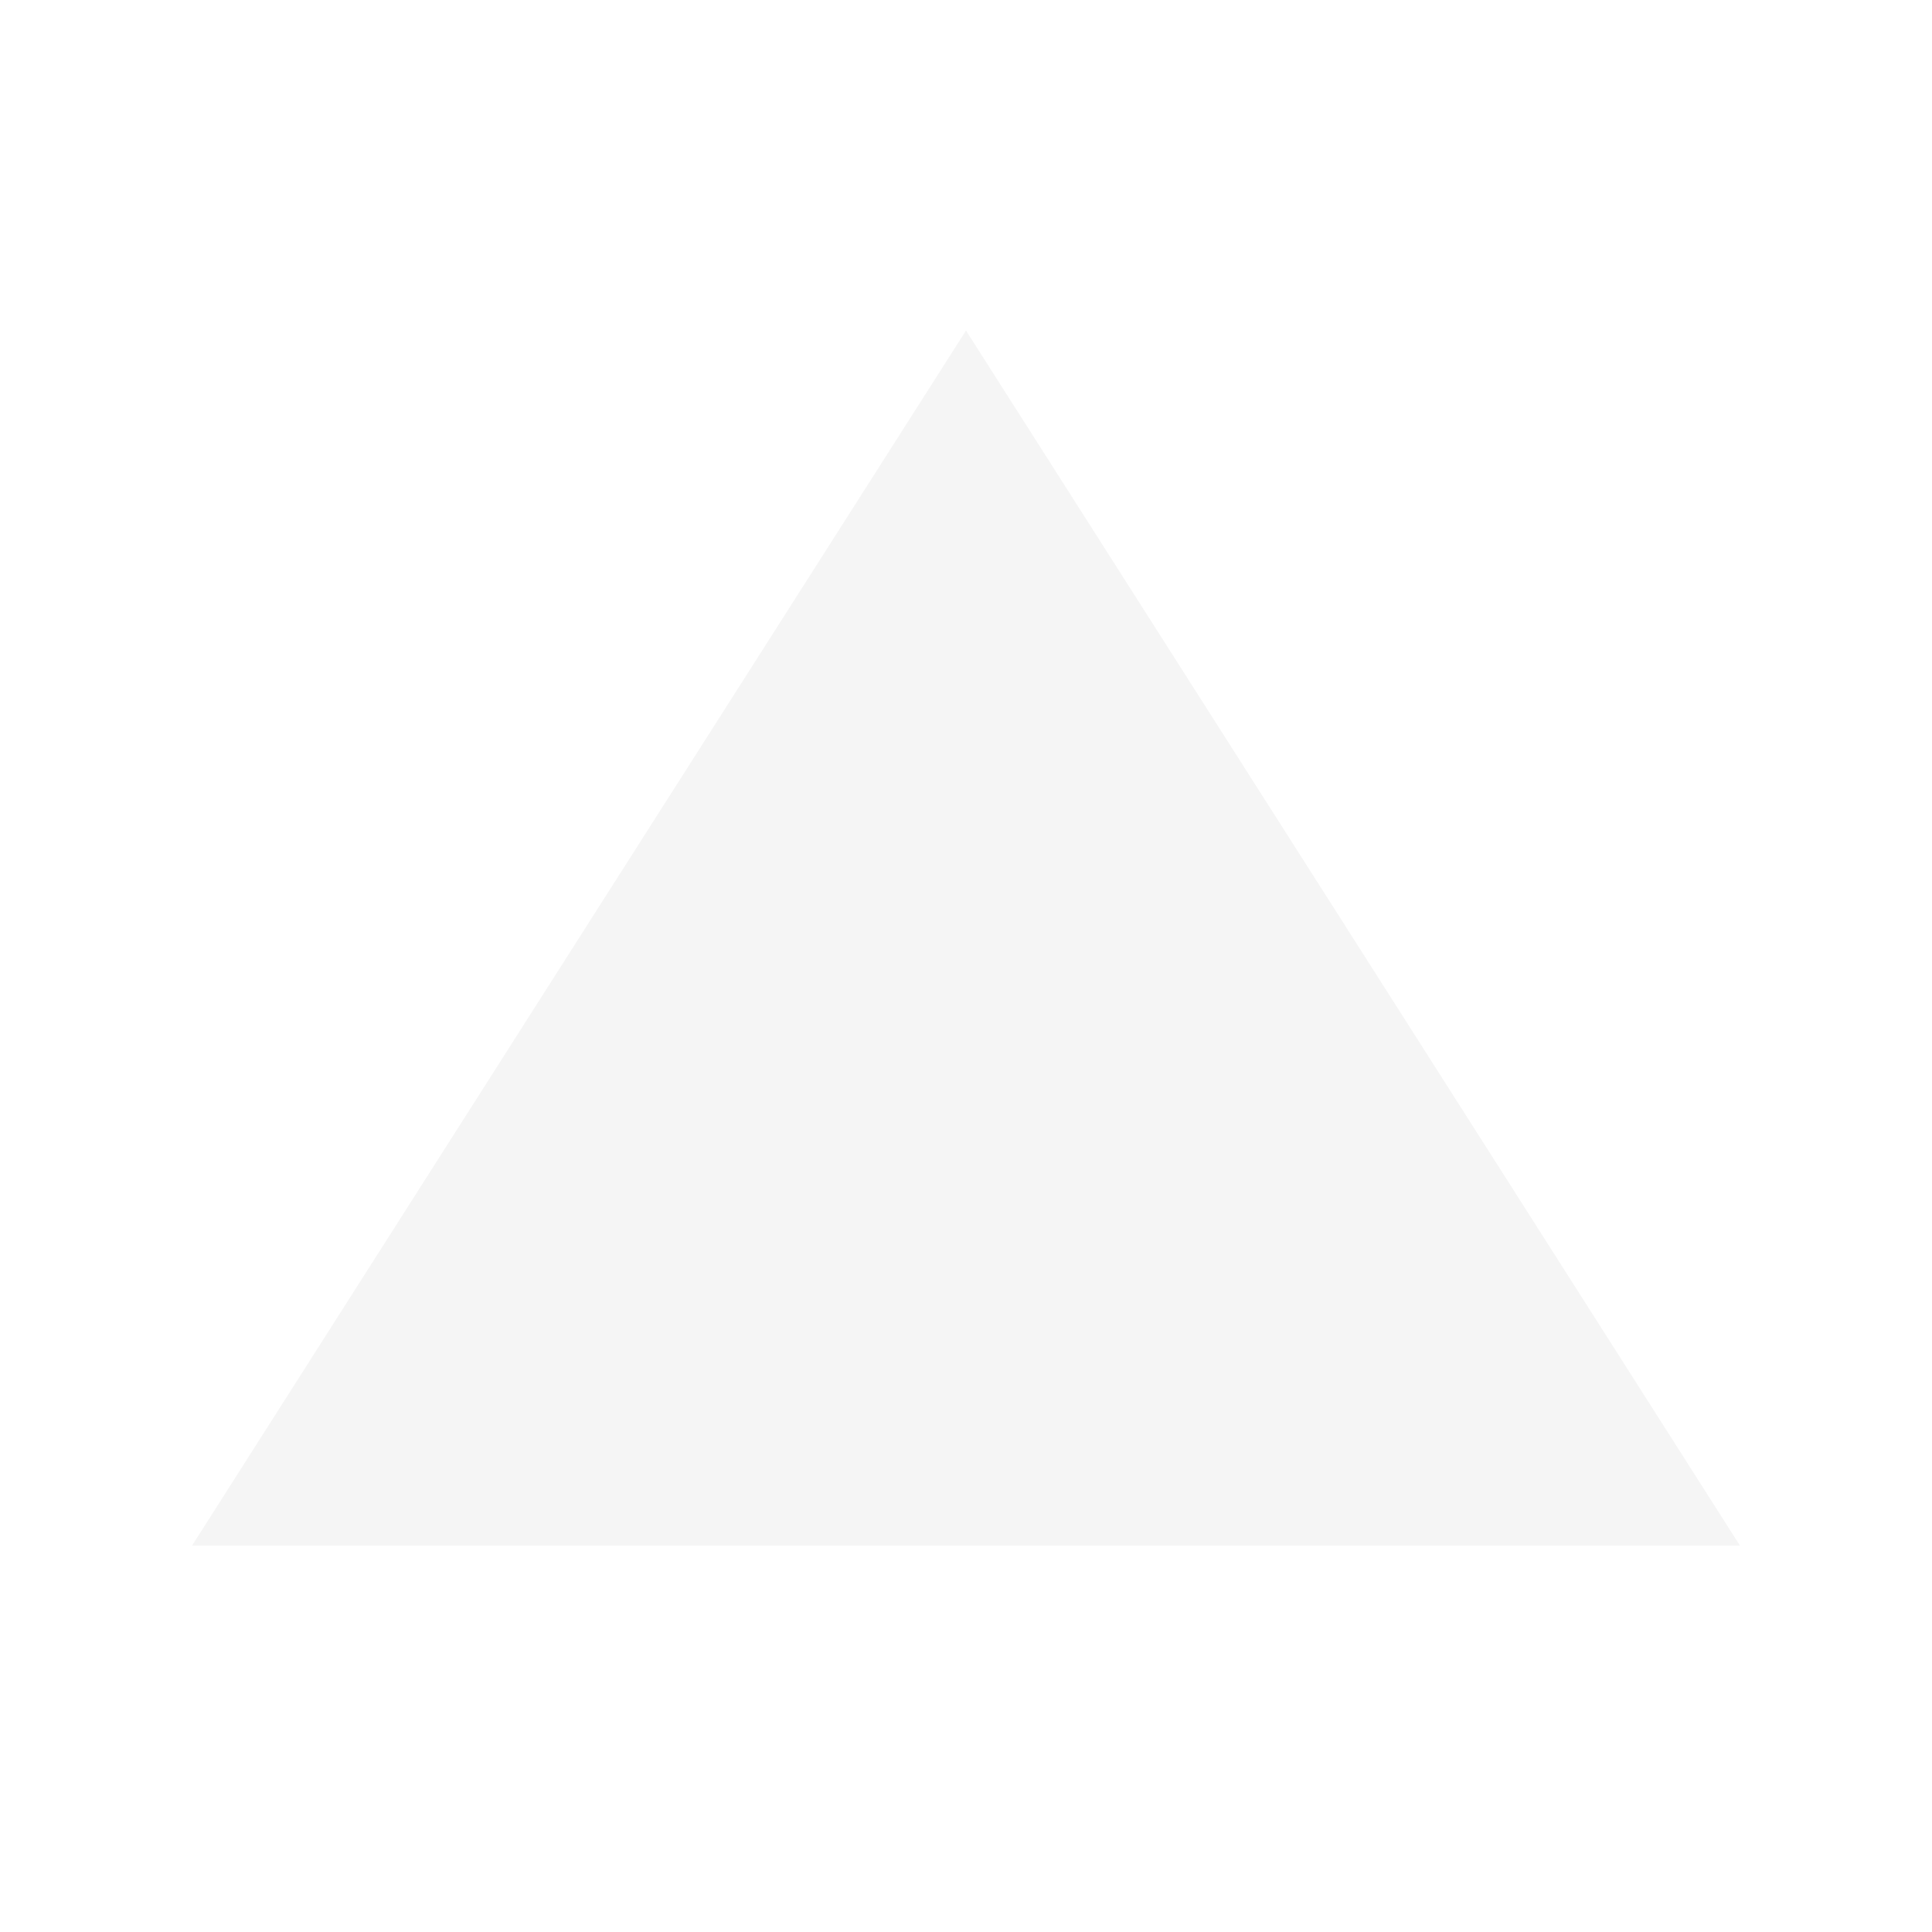
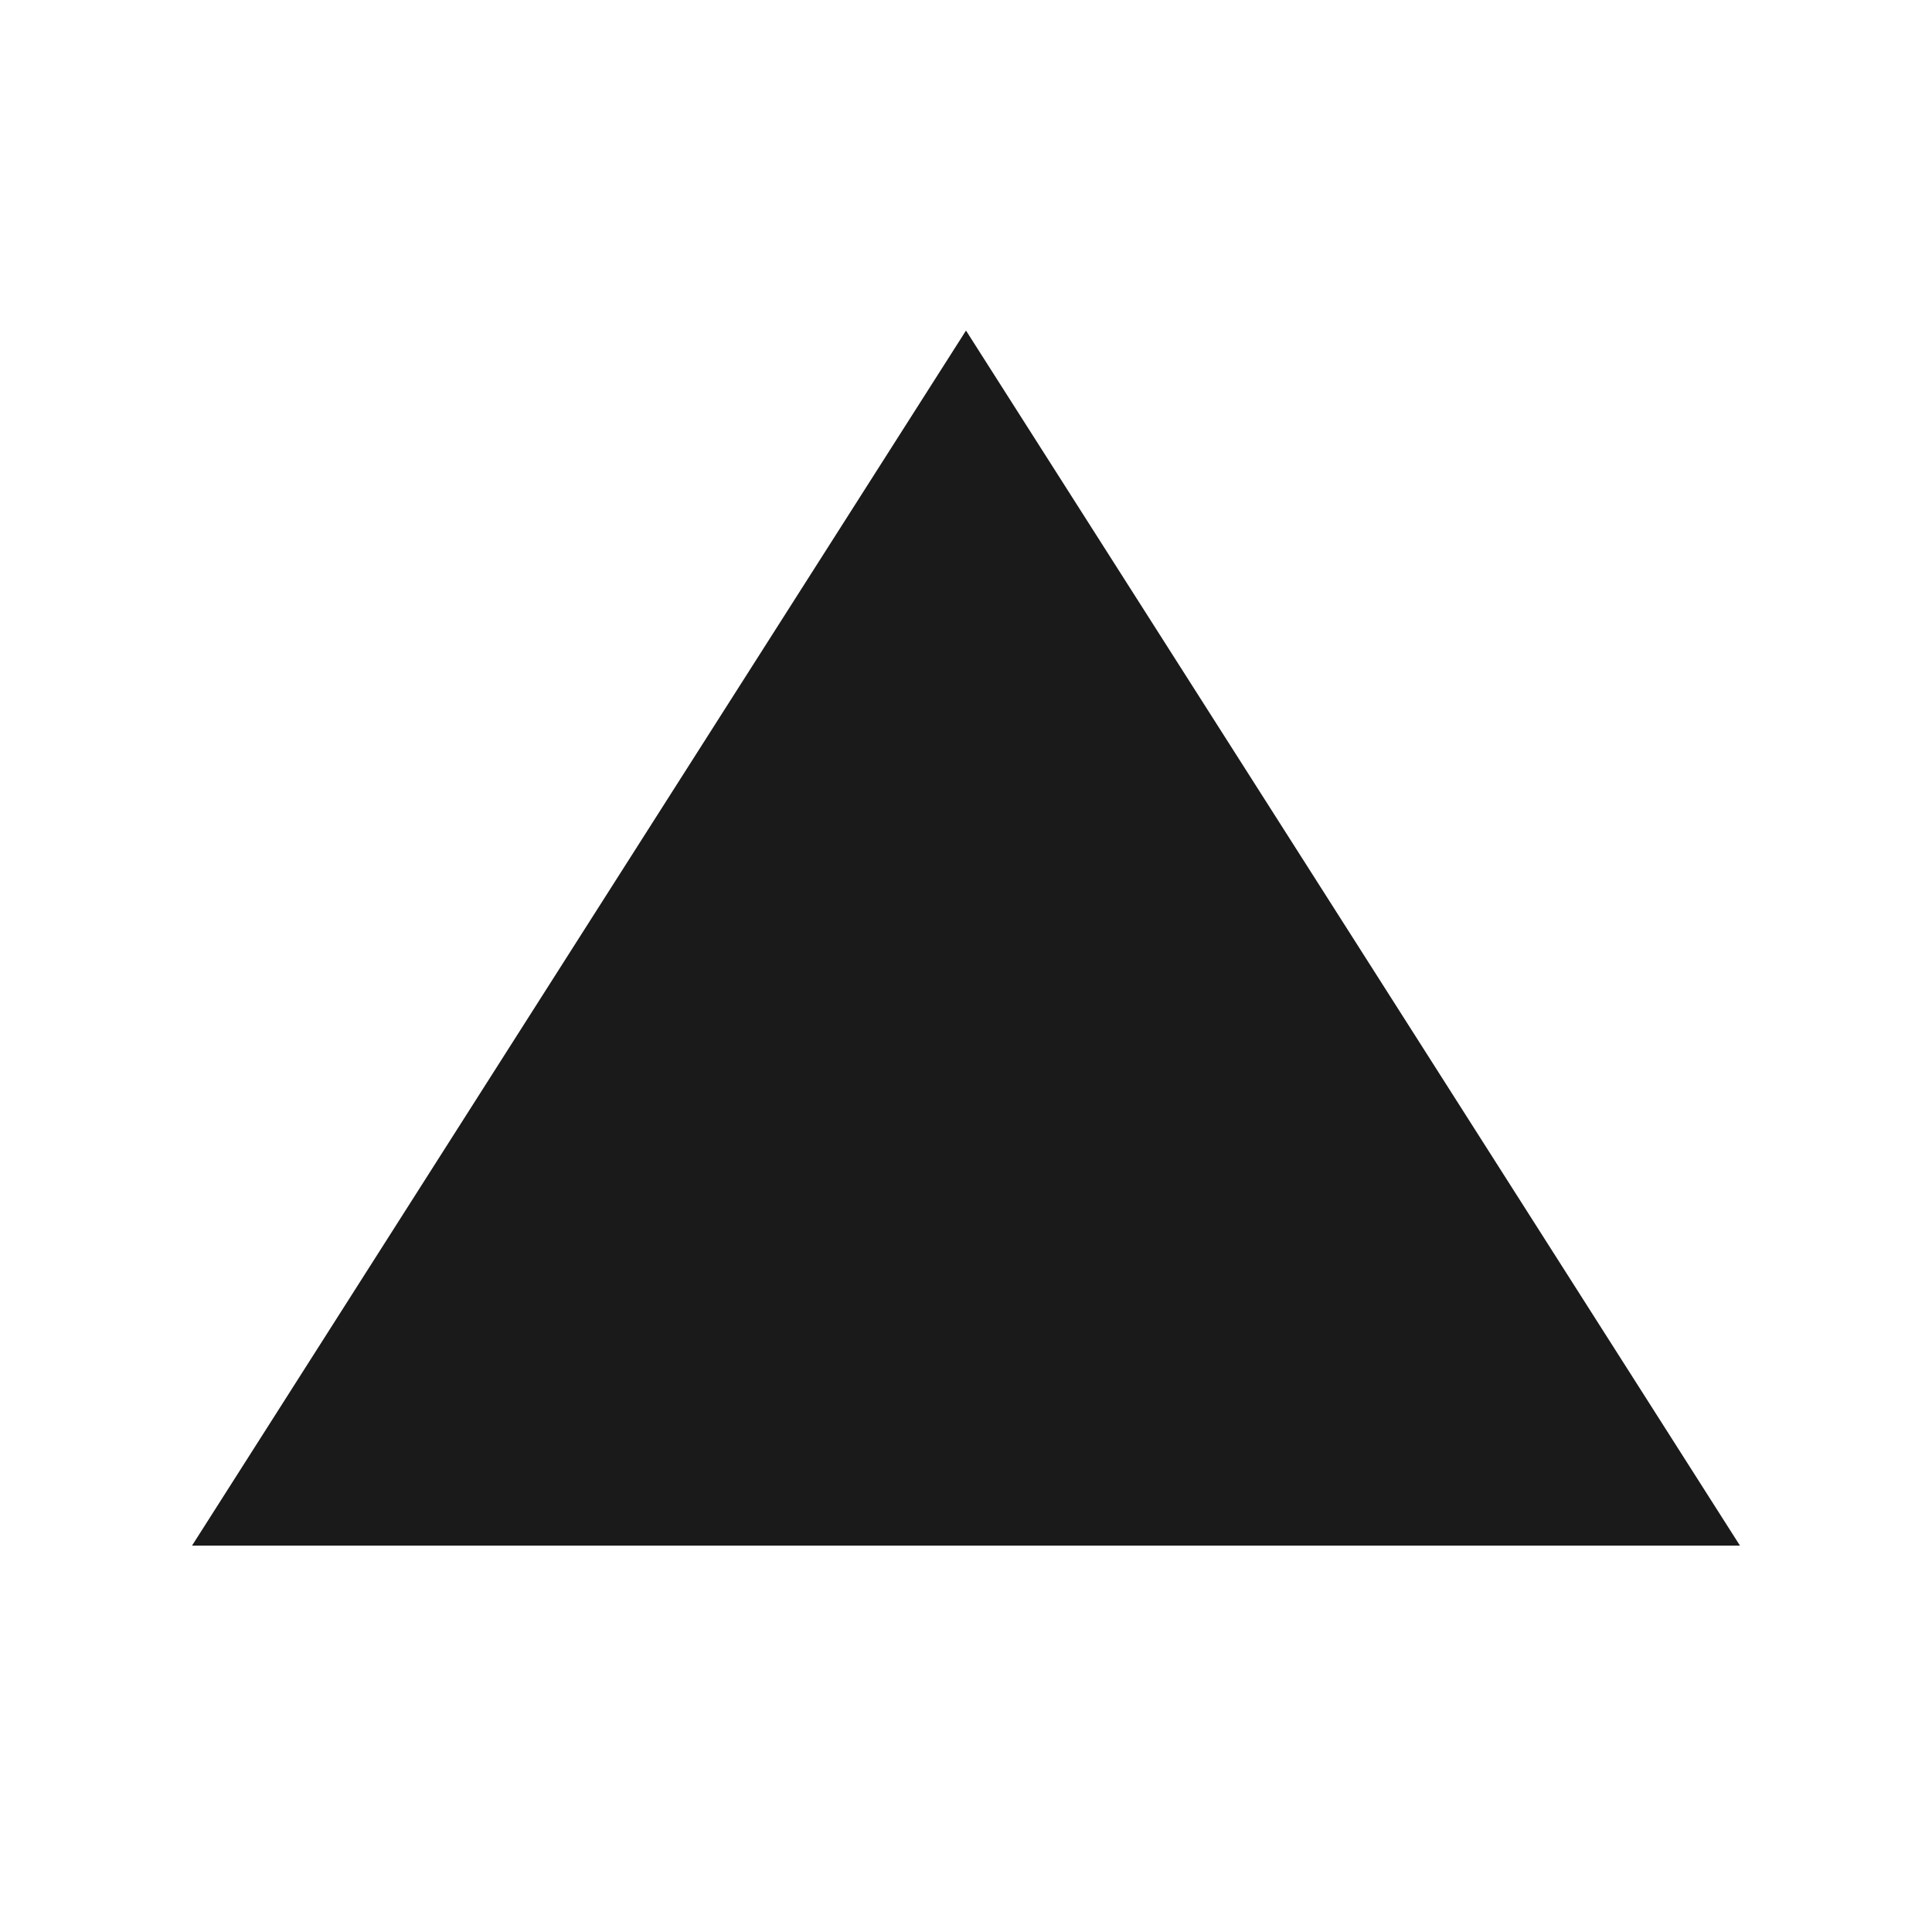
<svg xmlns="http://www.w3.org/2000/svg" version="1.1" id="Layer_1" x="0px" y="0px" width="10px" height="10px" viewBox="0 0 10 10" enable-background="new 0 0 10 10" xml:space="preserve">
-   <polygon fill="#F5F5F5" points="5,1.711 7.003,4.855 9.006,8 5,8 0.994,8 2.997,4.855 " />
+   <polygon fill="#1A1A1A" points="5,1.711 7.003,4.855 9.006,8 5,8 0.994,8 2.997,4.855 " />
</svg>
